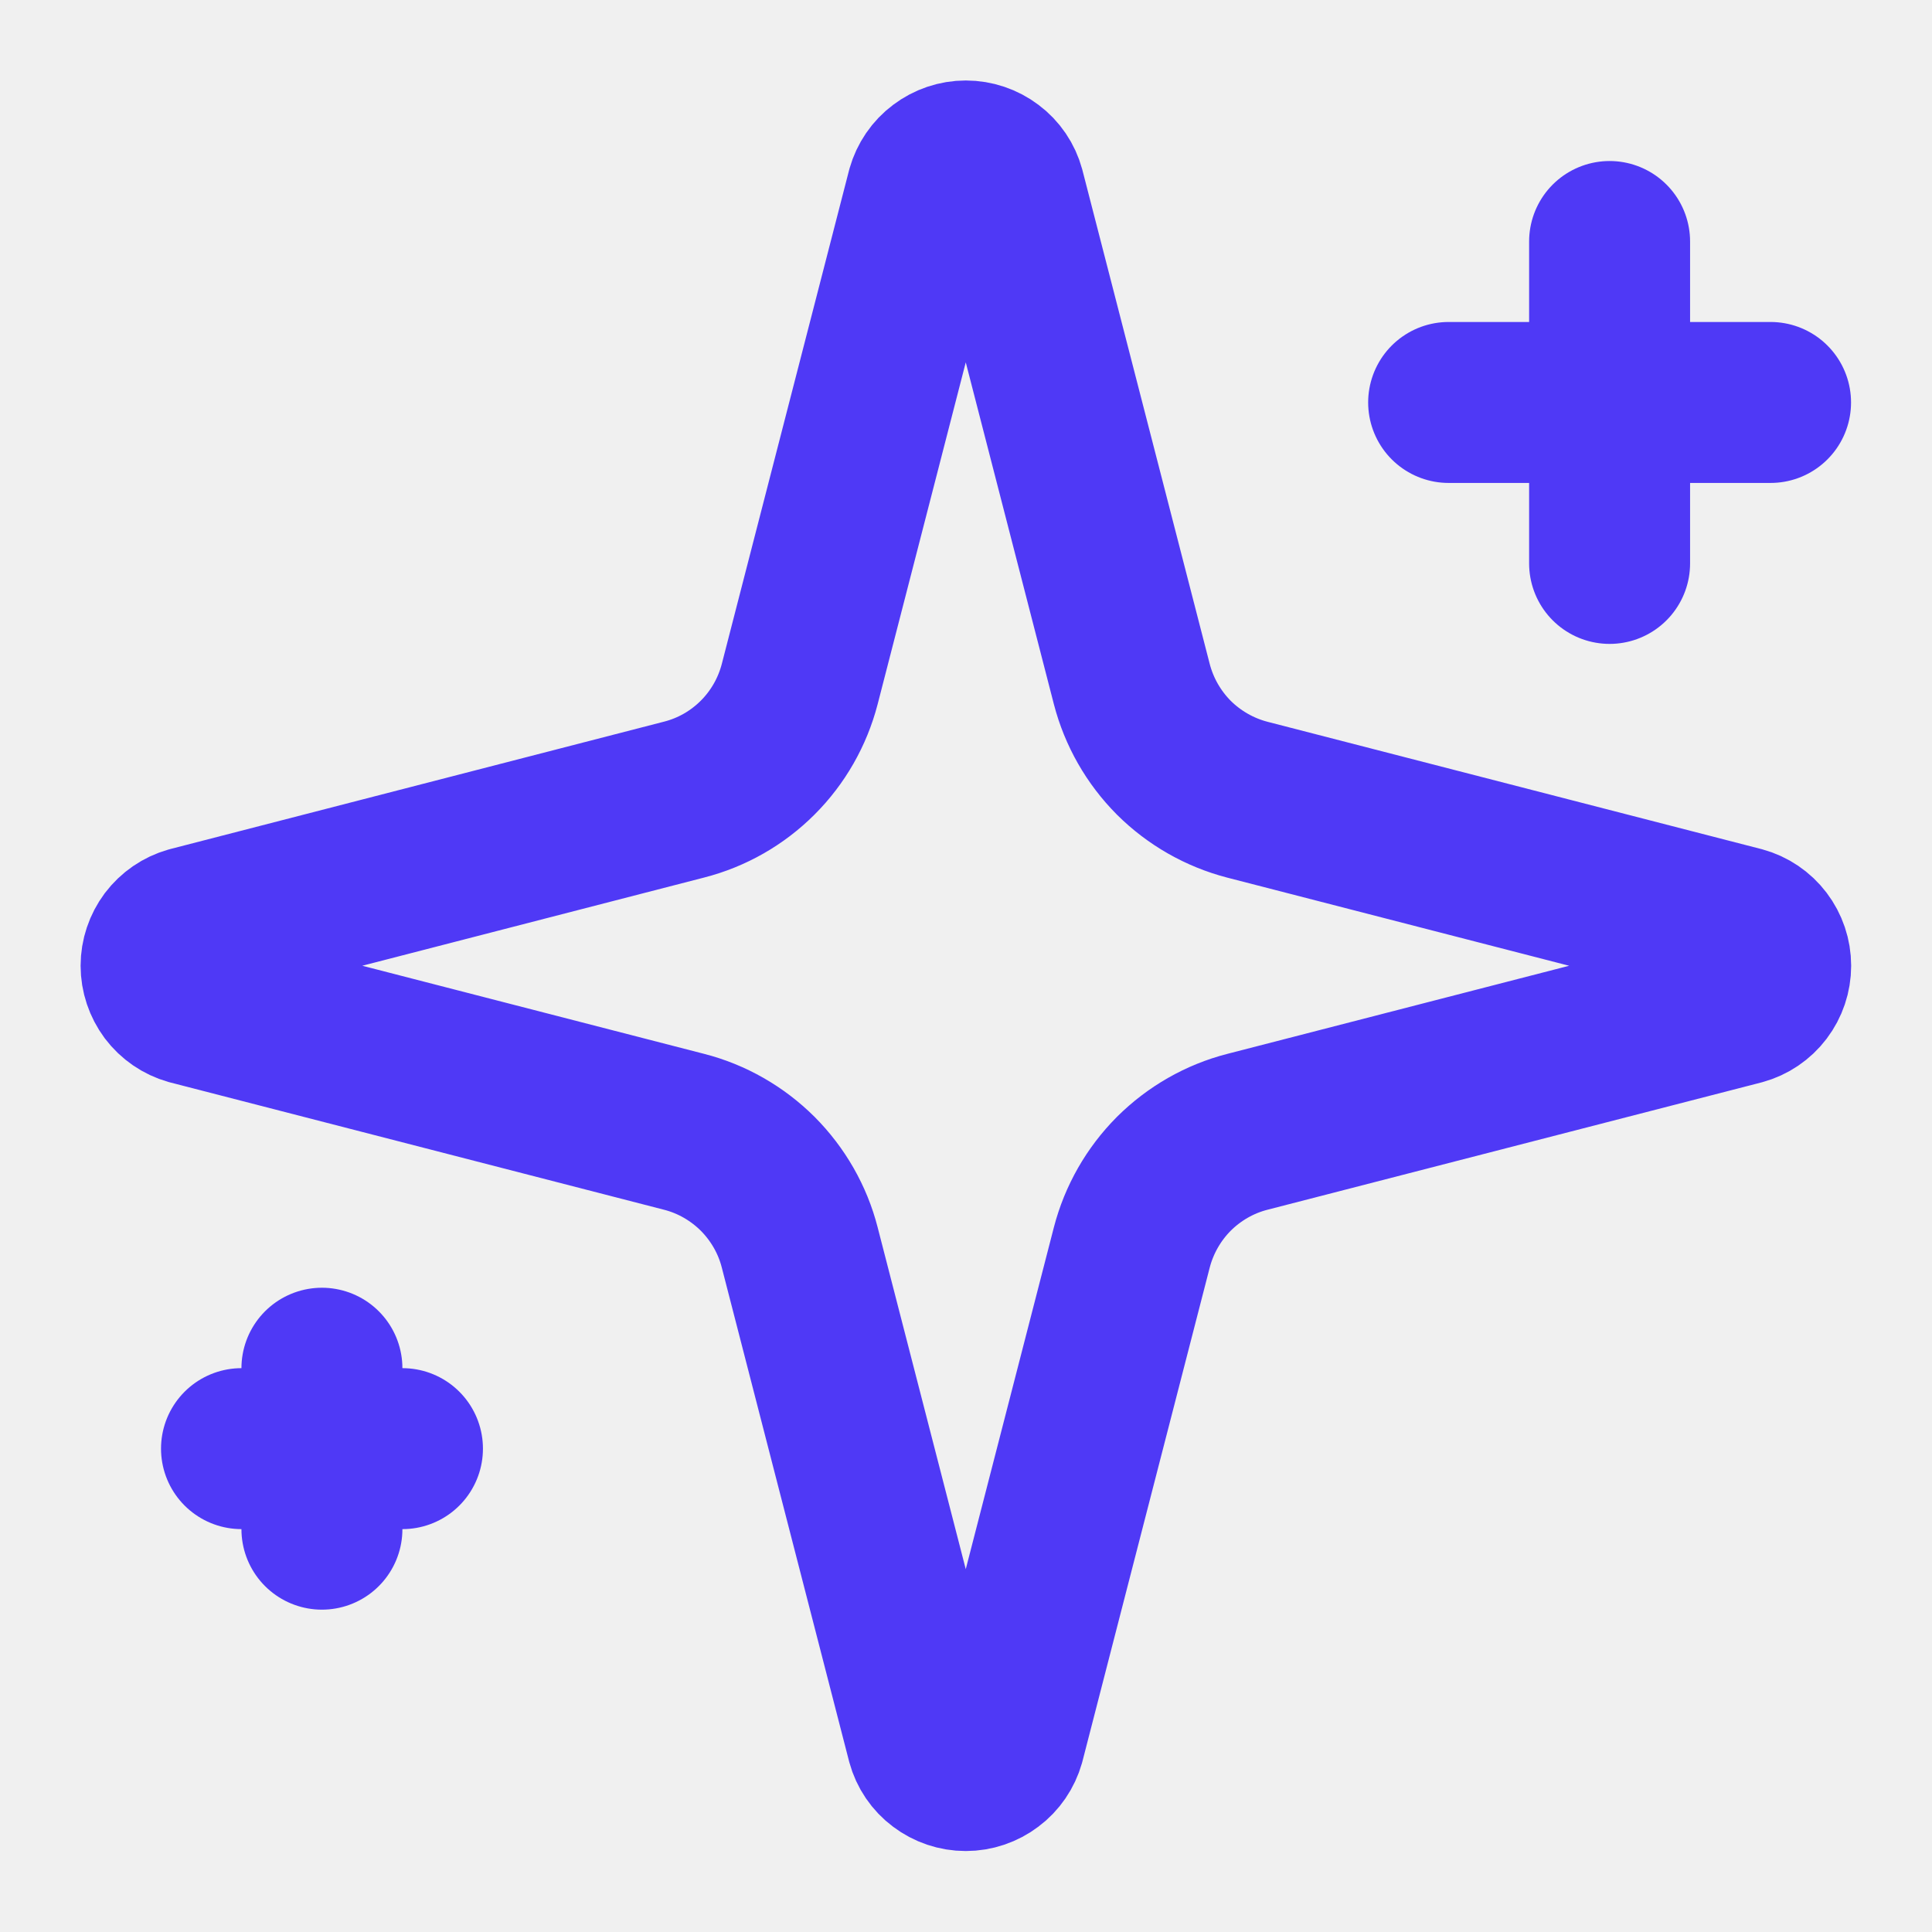
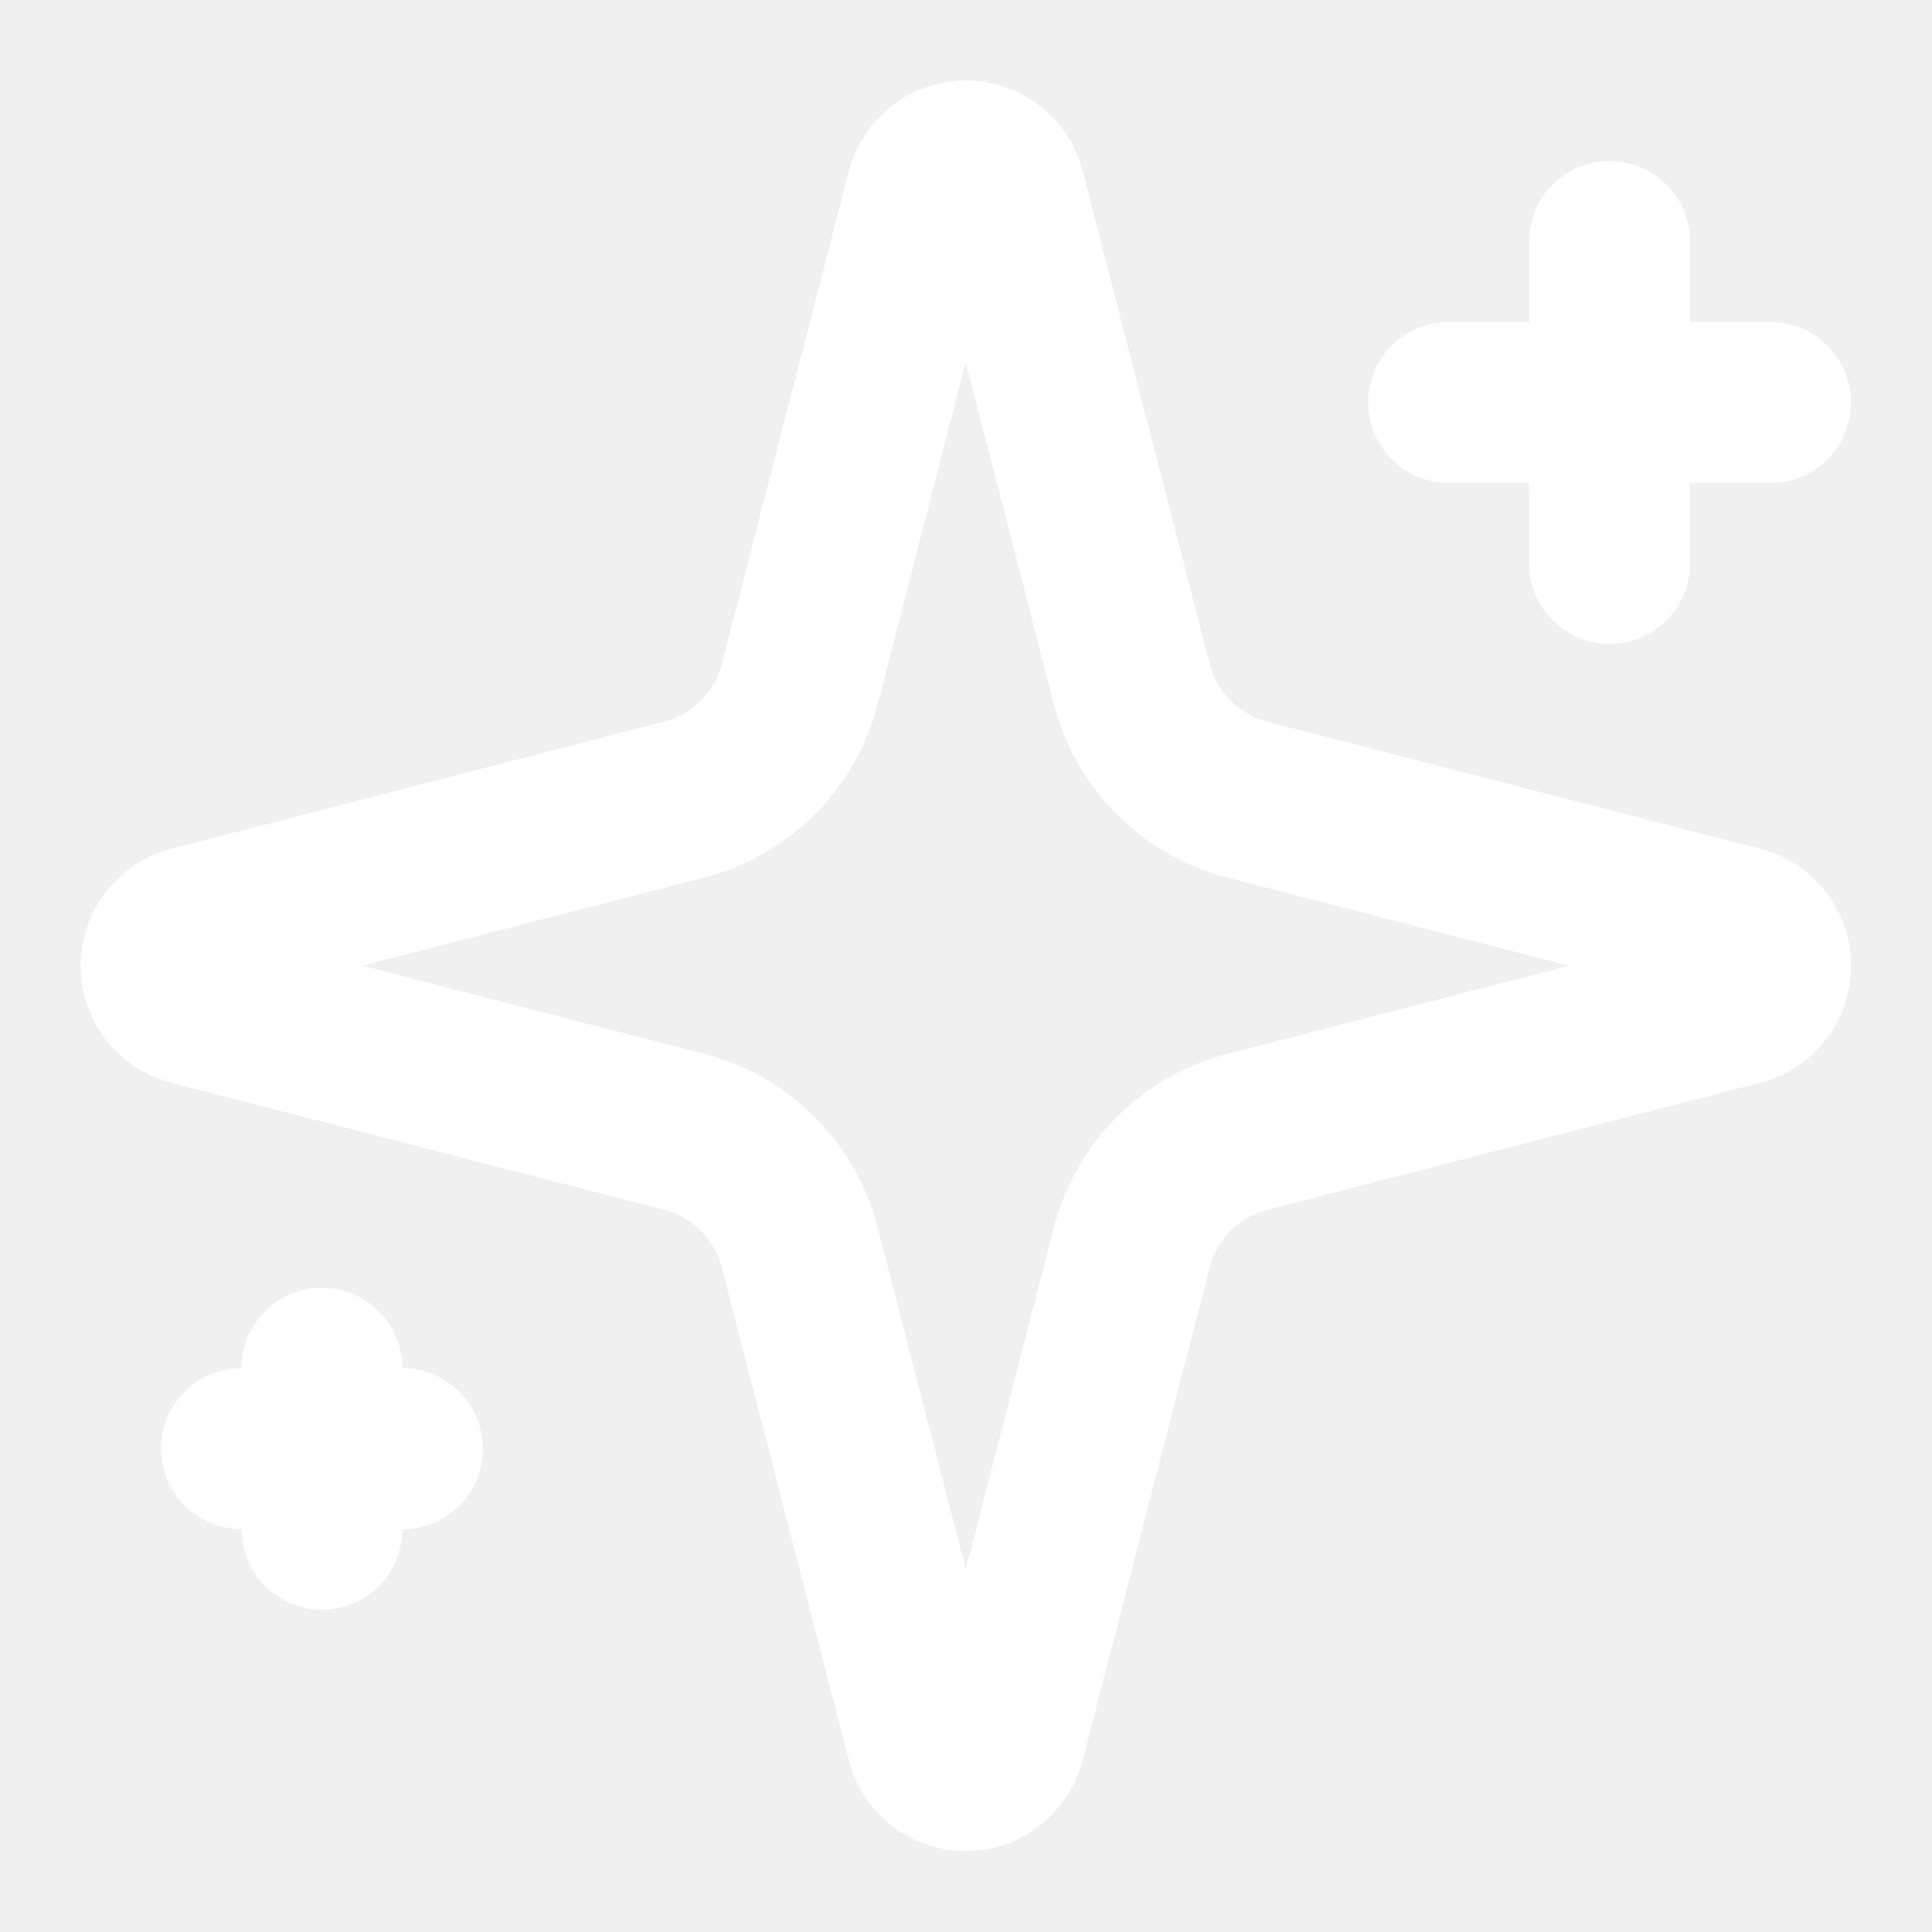
<svg xmlns="http://www.w3.org/2000/svg" width="16" height="16" viewBox="0 0 16 16" fill="none">
-   <path d="M6.623 10.331C6.564 10.1 6.443 9.89 6.275 9.721C6.106 9.553 5.896 9.432 5.665 9.373L1.576 8.319C1.506 8.299 1.445 8.257 1.401 8.199C1.358 8.141 1.334 8.07 1.334 7.998C1.334 7.925 1.358 7.855 1.401 7.797C1.445 7.739 1.506 7.697 1.576 7.677L5.665 6.622C5.896 6.563 6.106 6.443 6.275 6.274C6.443 6.106 6.563 5.896 6.623 5.665L7.677 1.576C7.697 1.506 7.739 1.444 7.797 1.401C7.855 1.357 7.926 1.333 7.998 1.333C8.071 1.333 8.142 1.357 8.2 1.401C8.258 1.444 8.3 1.506 8.319 1.576L9.373 5.665C9.433 5.896 9.553 6.106 9.721 6.275C9.89 6.443 10.1 6.563 10.331 6.623L14.42 7.677C14.49 7.696 14.552 7.738 14.596 7.796C14.64 7.854 14.664 7.925 14.664 7.998C14.664 8.071 14.64 8.142 14.596 8.2C14.552 8.258 14.49 8.3 14.42 8.319L10.331 9.373C10.1 9.432 9.89 9.553 9.721 9.721C9.553 9.89 9.433 10.1 9.373 10.331L8.319 14.42C8.299 14.49 8.257 14.552 8.199 14.595C8.141 14.639 8.07 14.663 7.998 14.663C7.925 14.663 7.854 14.639 7.796 14.595C7.738 14.552 7.696 14.49 7.677 14.42L6.623 10.331Z" stroke="#4F39F6" stroke-width="1.333" stroke-linecap="round" stroke-linejoin="round" />
-   <path d="M13.33 2V4.666" stroke="#4F39F6" stroke-width="1.333" stroke-linecap="round" stroke-linejoin="round" />
-   <path d="M14.663 3.333H11.997" stroke="#4F39F6" stroke-width="1.333" stroke-linecap="round" stroke-linejoin="round" />
-   <path d="M2.666 11.331V12.664" stroke="#4F39F6" stroke-width="1.333" stroke-linecap="round" stroke-linejoin="round" />
-   <path d="M3.333 11.997H2" stroke="#4F39F6" stroke-width="1.333" stroke-linecap="round" stroke-linejoin="round" />
+   <path d="M6.623 10.331C6.564 10.1 6.443 9.89 6.275 9.721C6.106 9.553 5.896 9.432 5.665 9.373L1.576 8.319C1.506 8.299 1.445 8.257 1.401 8.199C1.358 8.141 1.334 8.07 1.334 7.998C1.334 7.925 1.358 7.855 1.401 7.797C1.445 7.739 1.506 7.697 1.576 7.677L5.665 6.622C5.896 6.563 6.106 6.443 6.275 6.274C6.443 6.106 6.563 5.896 6.623 5.665L7.677 1.576C7.697 1.506 7.739 1.444 7.797 1.401C7.855 1.357 7.926 1.333 7.998 1.333C8.071 1.333 8.142 1.357 8.2 1.401C8.258 1.444 8.3 1.506 8.319 1.576L9.373 5.665C9.433 5.896 9.553 6.106 9.721 6.275C9.89 6.443 10.1 6.563 10.331 6.623L14.42 7.677C14.49 7.696 14.552 7.738 14.596 7.796C14.64 7.854 14.664 7.925 14.664 7.998C14.664 8.071 14.64 8.142 14.596 8.2C14.552 8.258 14.49 8.3 14.42 8.319L10.331 9.373C10.1 9.432 9.89 9.553 9.721 9.721C9.553 9.89 9.433 10.1 9.373 10.331L8.319 14.42C8.299 14.49 8.257 14.552 8.199 14.595C8.141 14.639 8.07 14.663 7.998 14.663C7.925 14.663 7.854 14.639 7.796 14.595C7.738 14.552 7.696 14.49 7.677 14.42L6.623 10.331Z" stroke="white" stroke-width="1.333" stroke-linecap="round" stroke-linejoin="round" />
+   <path d="M13.33 2V4.666" stroke="white" stroke-width="1.333" stroke-linecap="round" stroke-linejoin="round" />
+   <path d="M14.663 3.333H11.997" stroke="white" stroke-width="1.333" stroke-linecap="round" stroke-linejoin="round" />
+   <path d="M2.666 11.331V12.664" stroke="white" stroke-width="1.333" stroke-linecap="round" stroke-linejoin="round" />
+   <path d="M3.333 11.997H2" stroke="white" stroke-width="1.333" stroke-linecap="round" stroke-linejoin="round" />
</svg>
